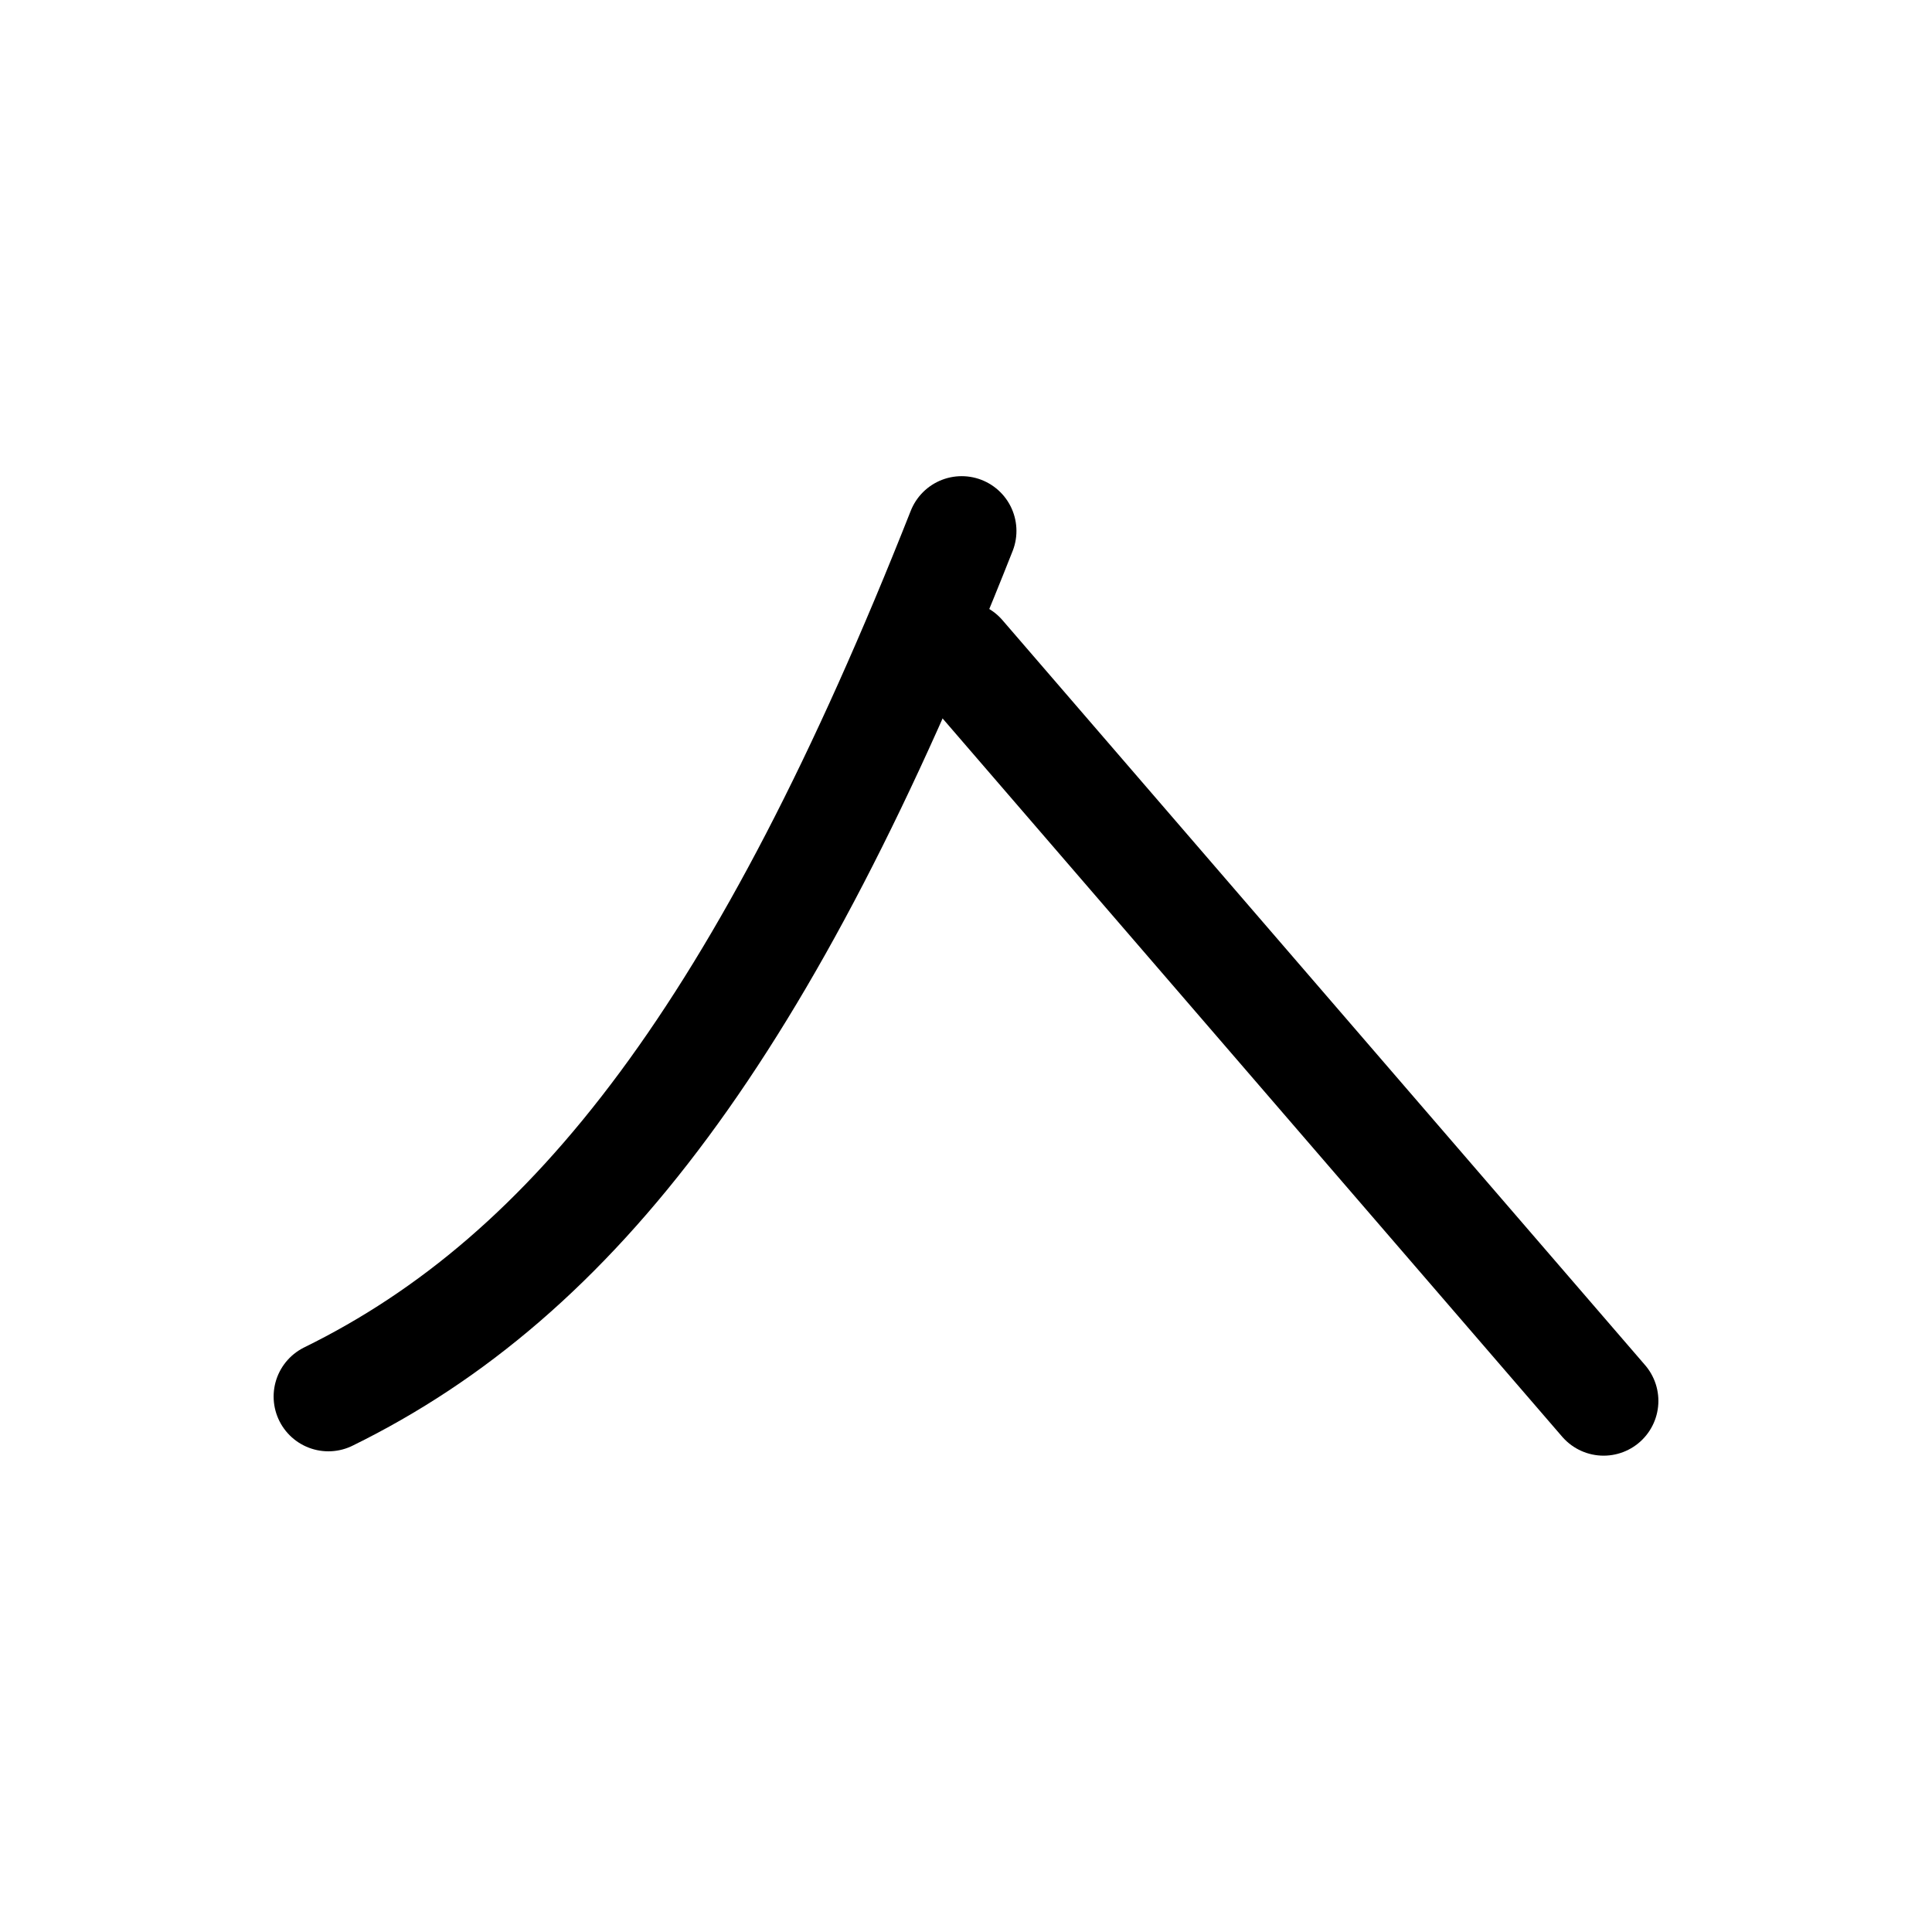
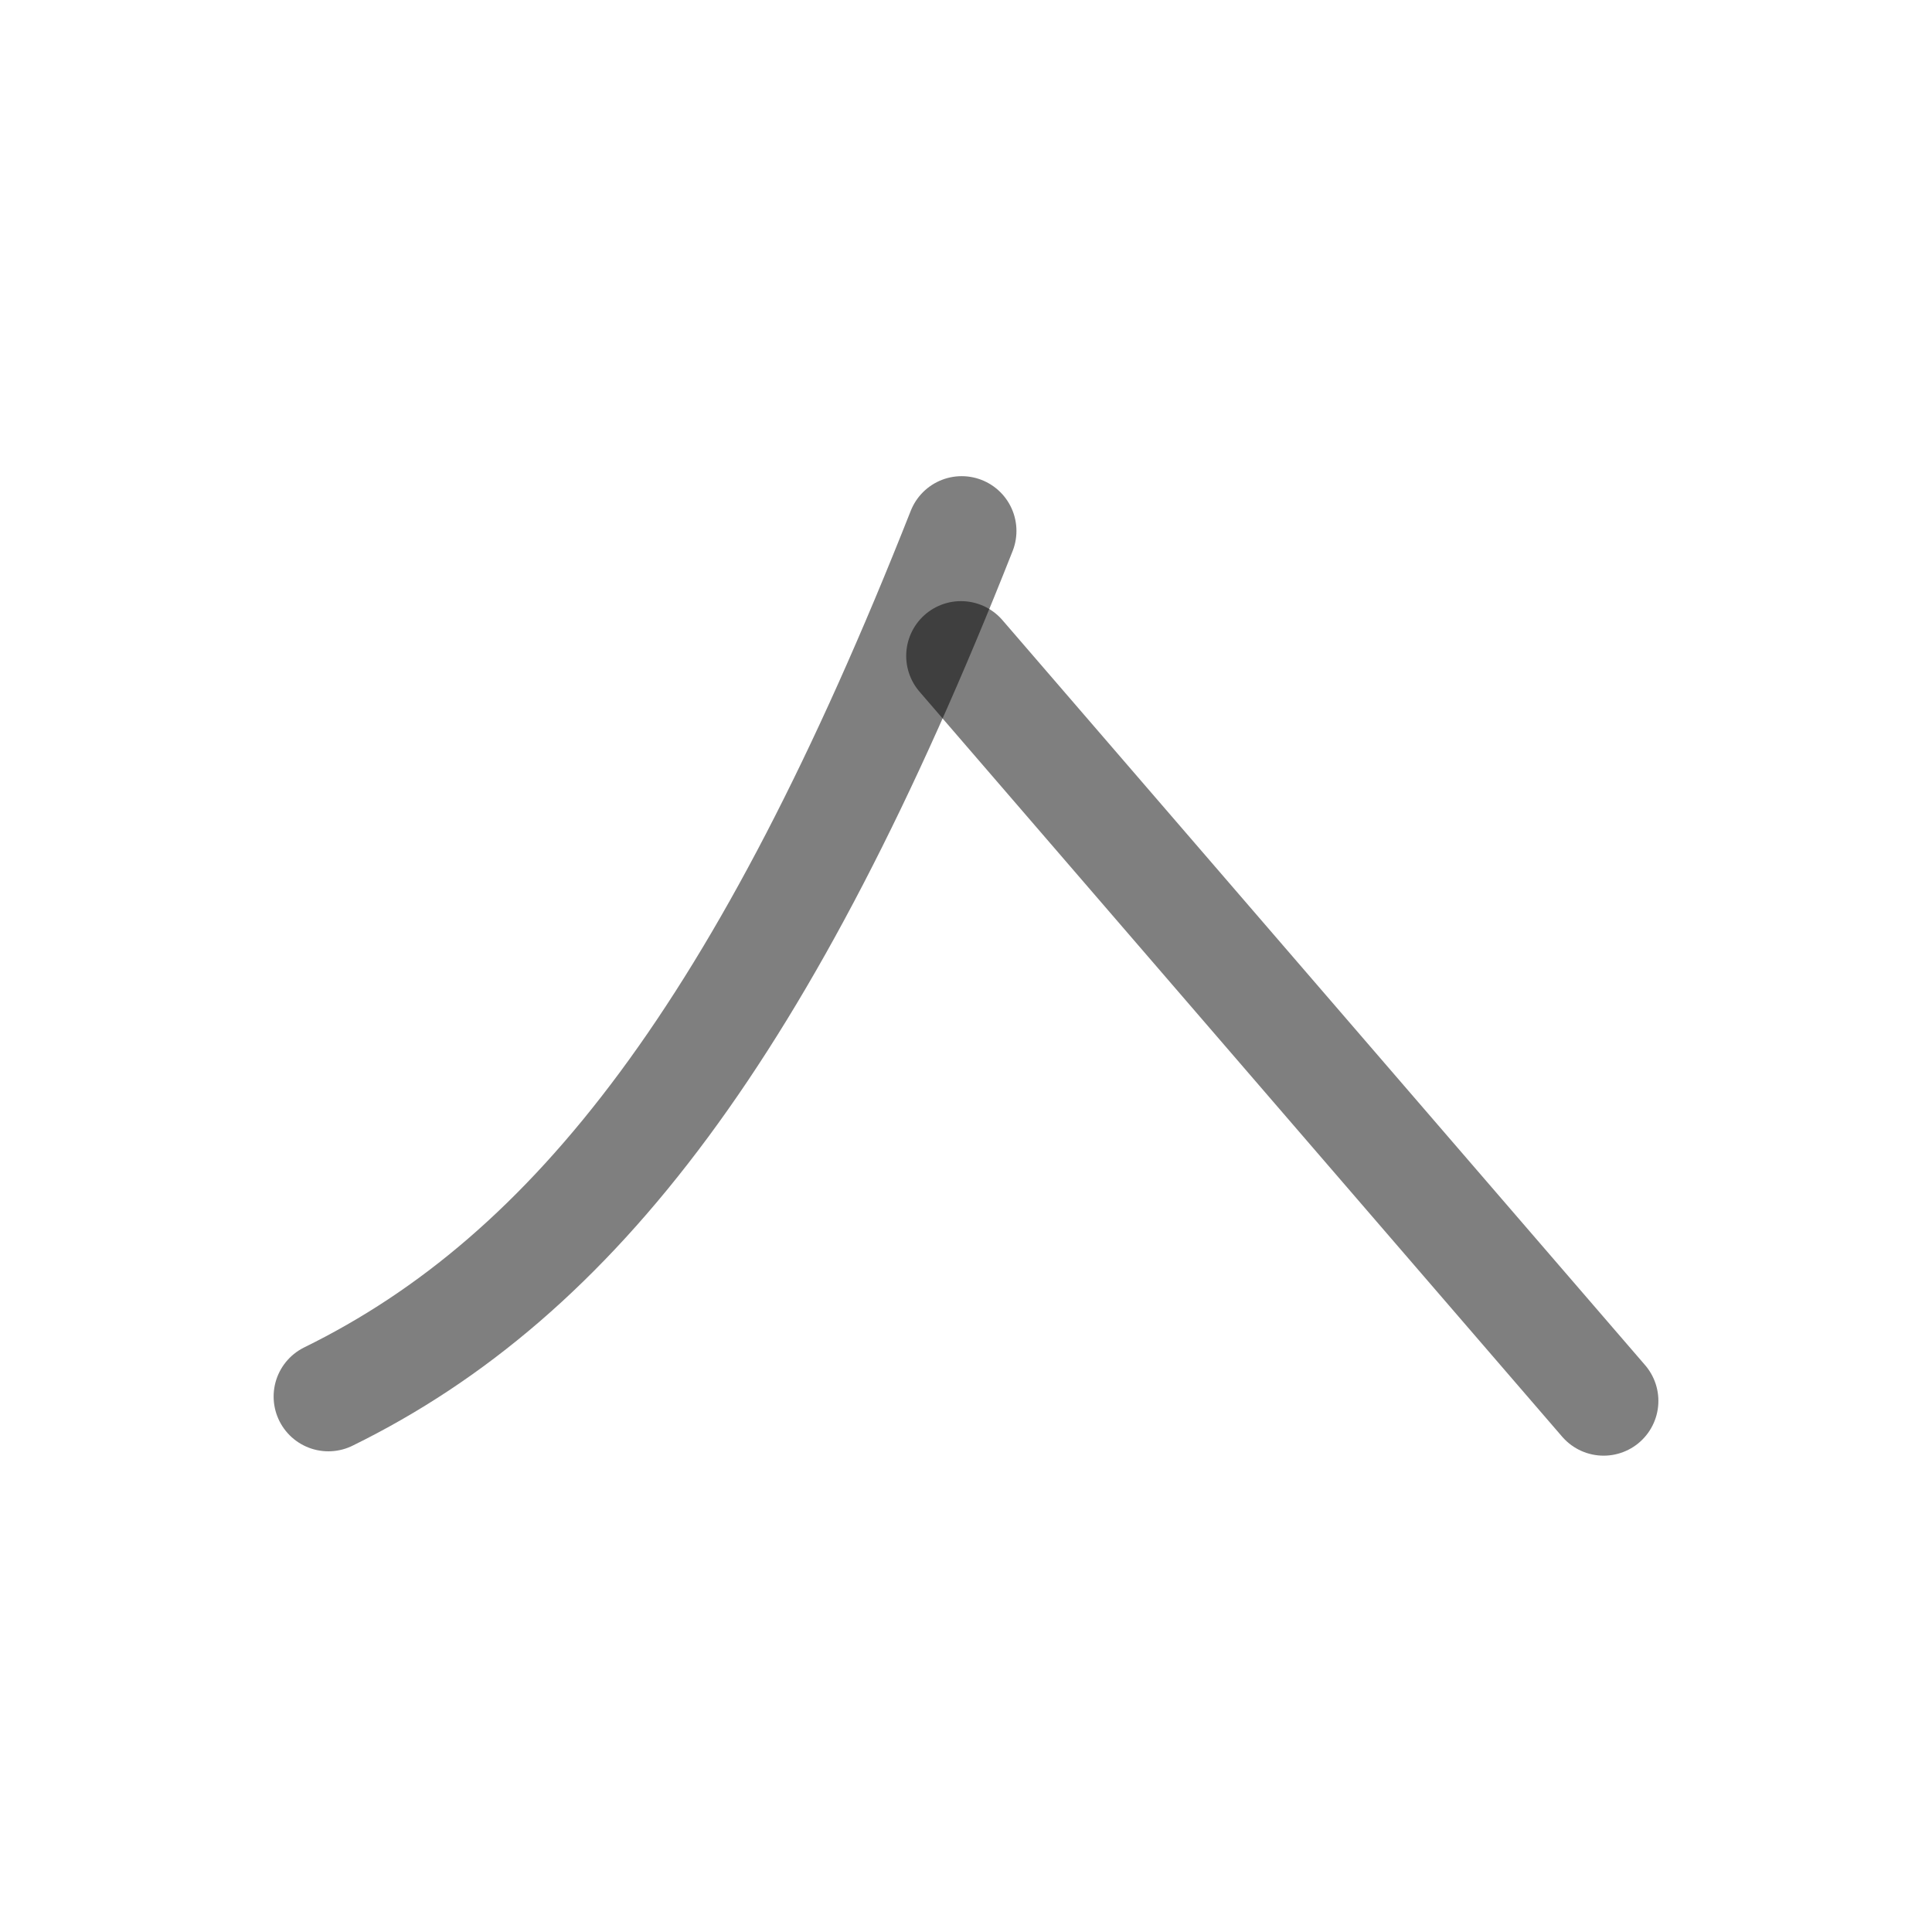
<svg xmlns="http://www.w3.org/2000/svg" width="1000" height="1000" viewBox="0 0 264.583 264.583" version="1.1" id="svg5">
  <defs id="defs2" />
  <g id="layer1">
-     <path style="fill:none;fill-opacity:0.5;stroke:#000000;stroke-width:15;stroke-linecap:round;stroke-linejoin:round;stroke-dasharray:none;stroke-opacity:1" d="M 131.7,72.71 C 104.84,140.745 78.778,174.664 44.972,191.254" id="path2360" />
-     <path style="fill:none;fill-opacity:0.5;stroke:#000000;stroke-width:15;stroke-linecap:round;stroke-linejoin:round;stroke-dasharray:none;stroke-opacity:1" d="M 131.601,89.823 219.612,191.85" id="path2362" />
+     <path style="fill:none;fill-opacity:1;stroke:#000000;stroke-width:15;stroke-linecap:round;stroke-linejoin:round;stroke-dasharray:none;stroke-opacity:0.5" d="M 131.7,72.71 C 104.84,140.745 78.778,174.664 44.972,191.254" id="path2360" />
+     <path style="fill:none;fill-opacity:1;stroke:#000000;stroke-width:15;stroke-linecap:round;stroke-linejoin:round;stroke-dasharray:none;stroke-opacity:0.5" d="M 131.601,89.823 219.612,191.85" id="path2362" />
  </g>
</svg>
